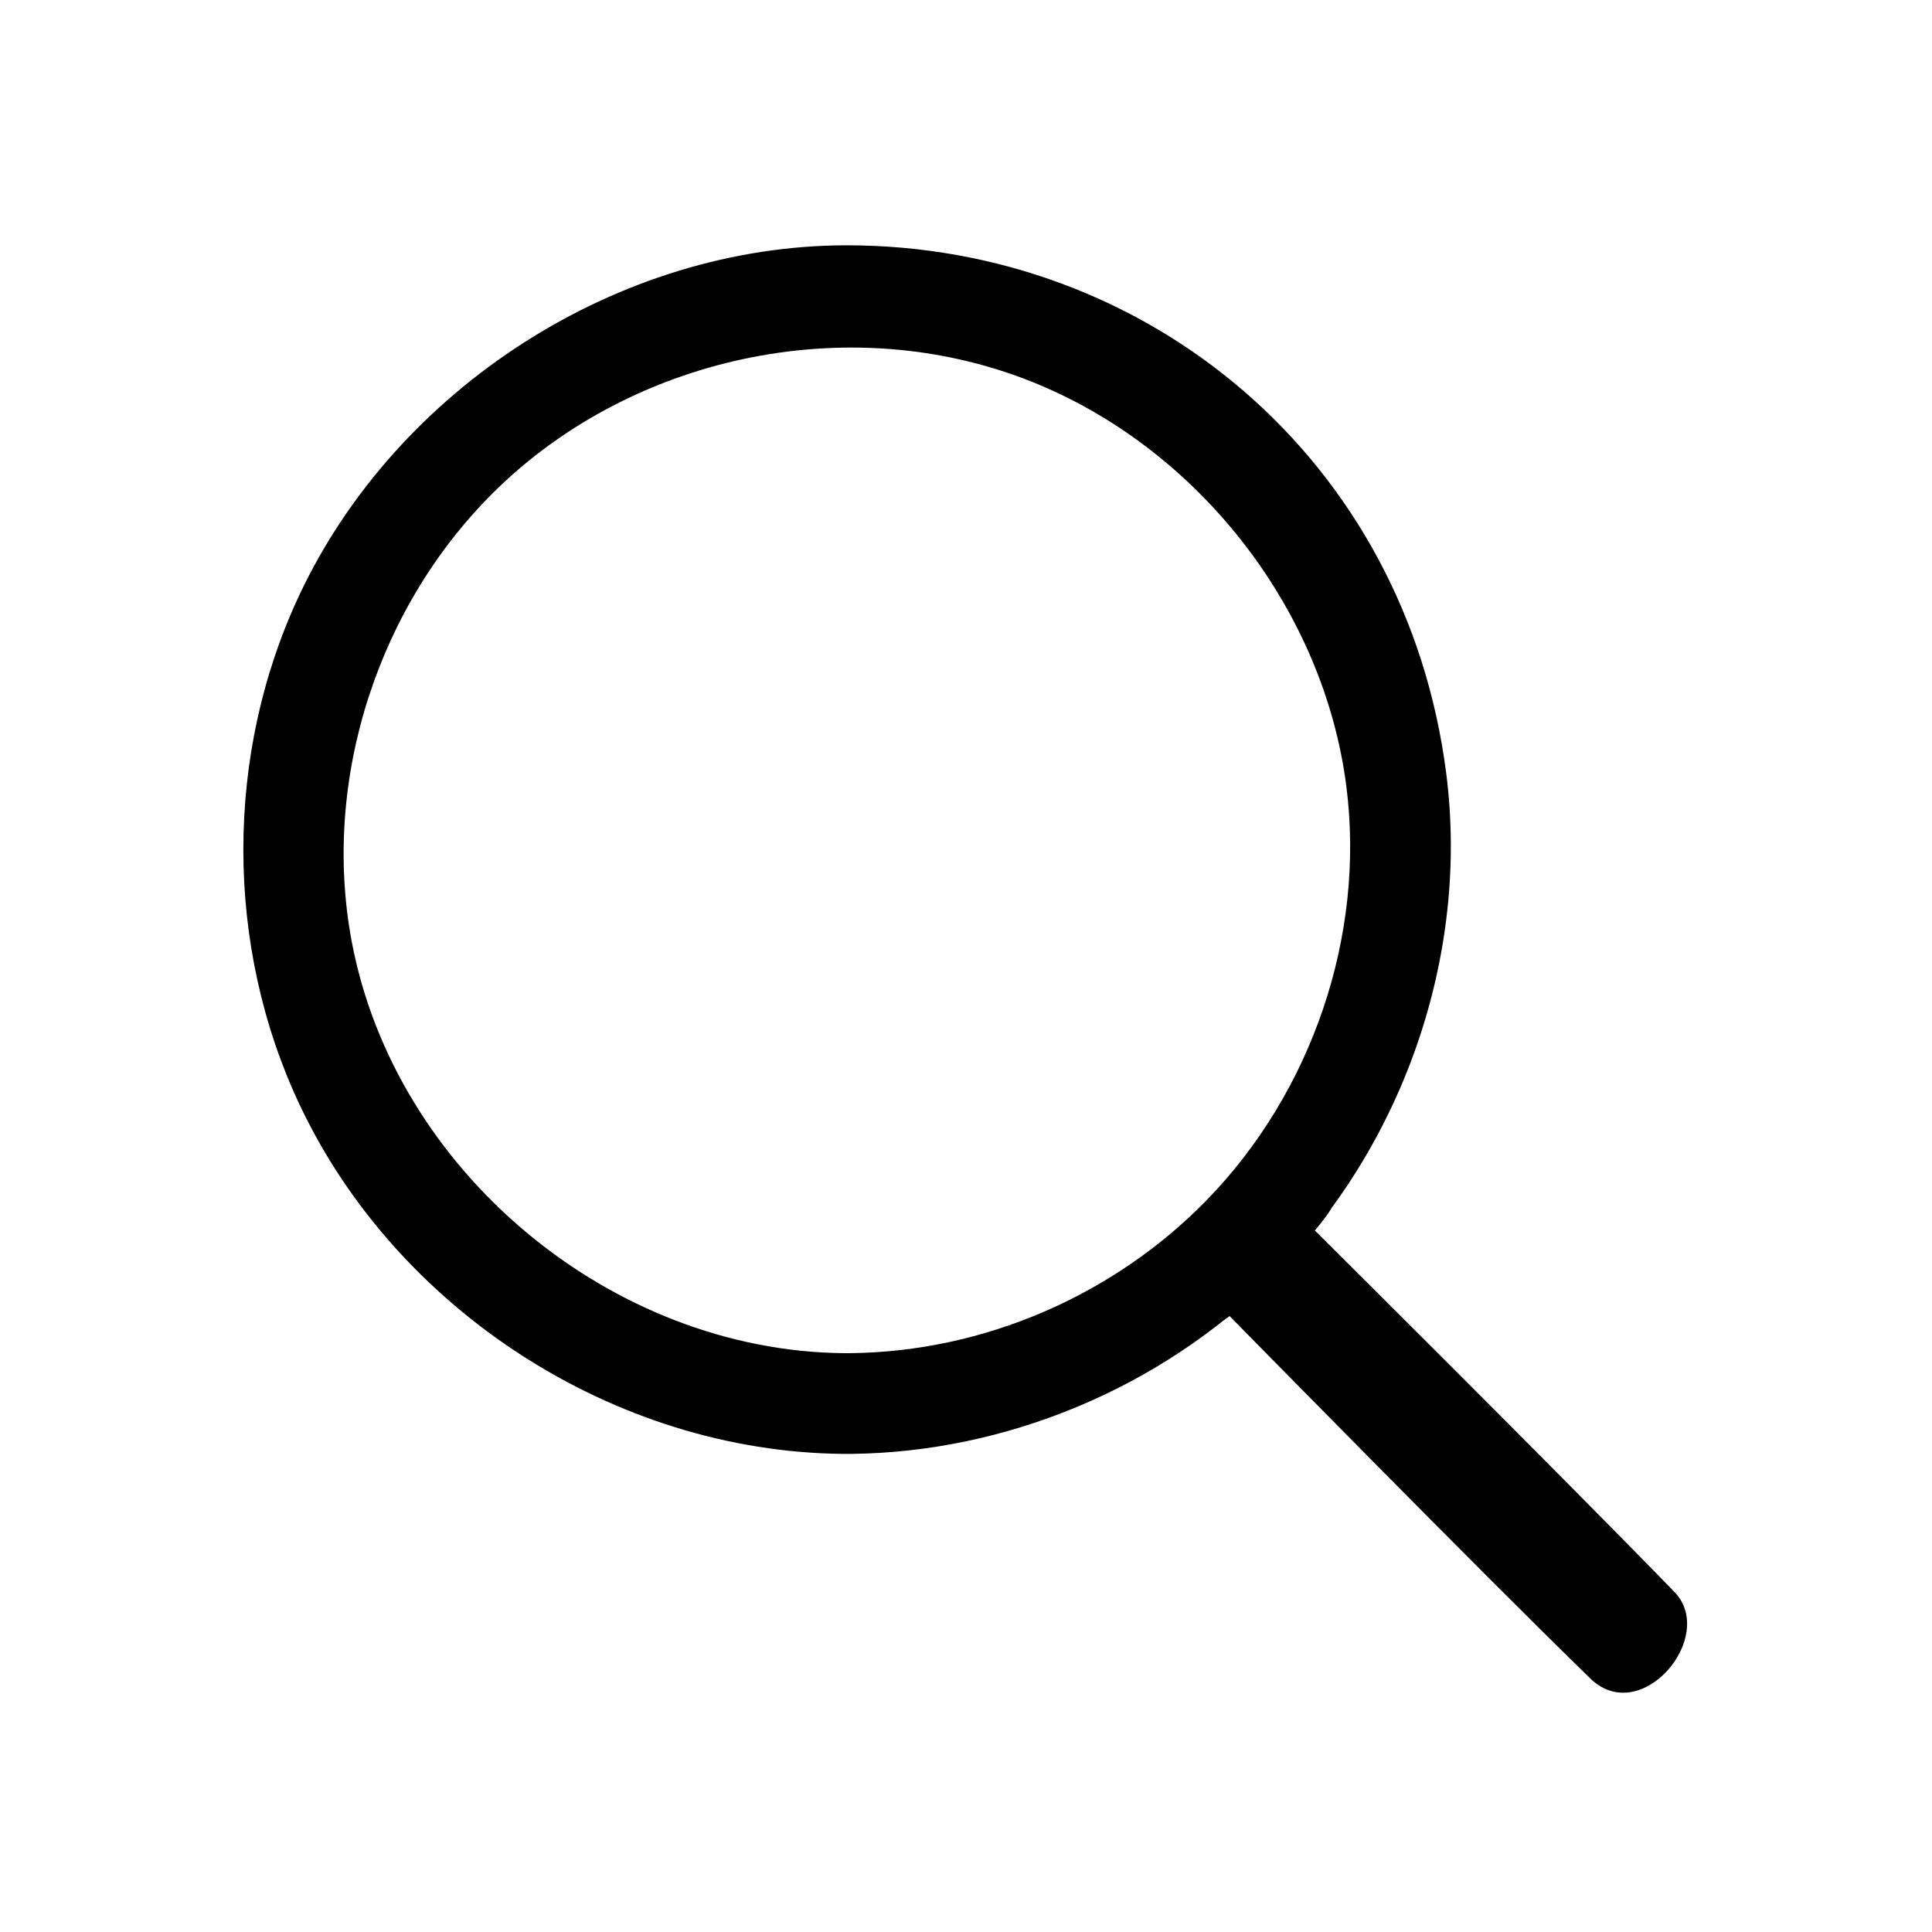
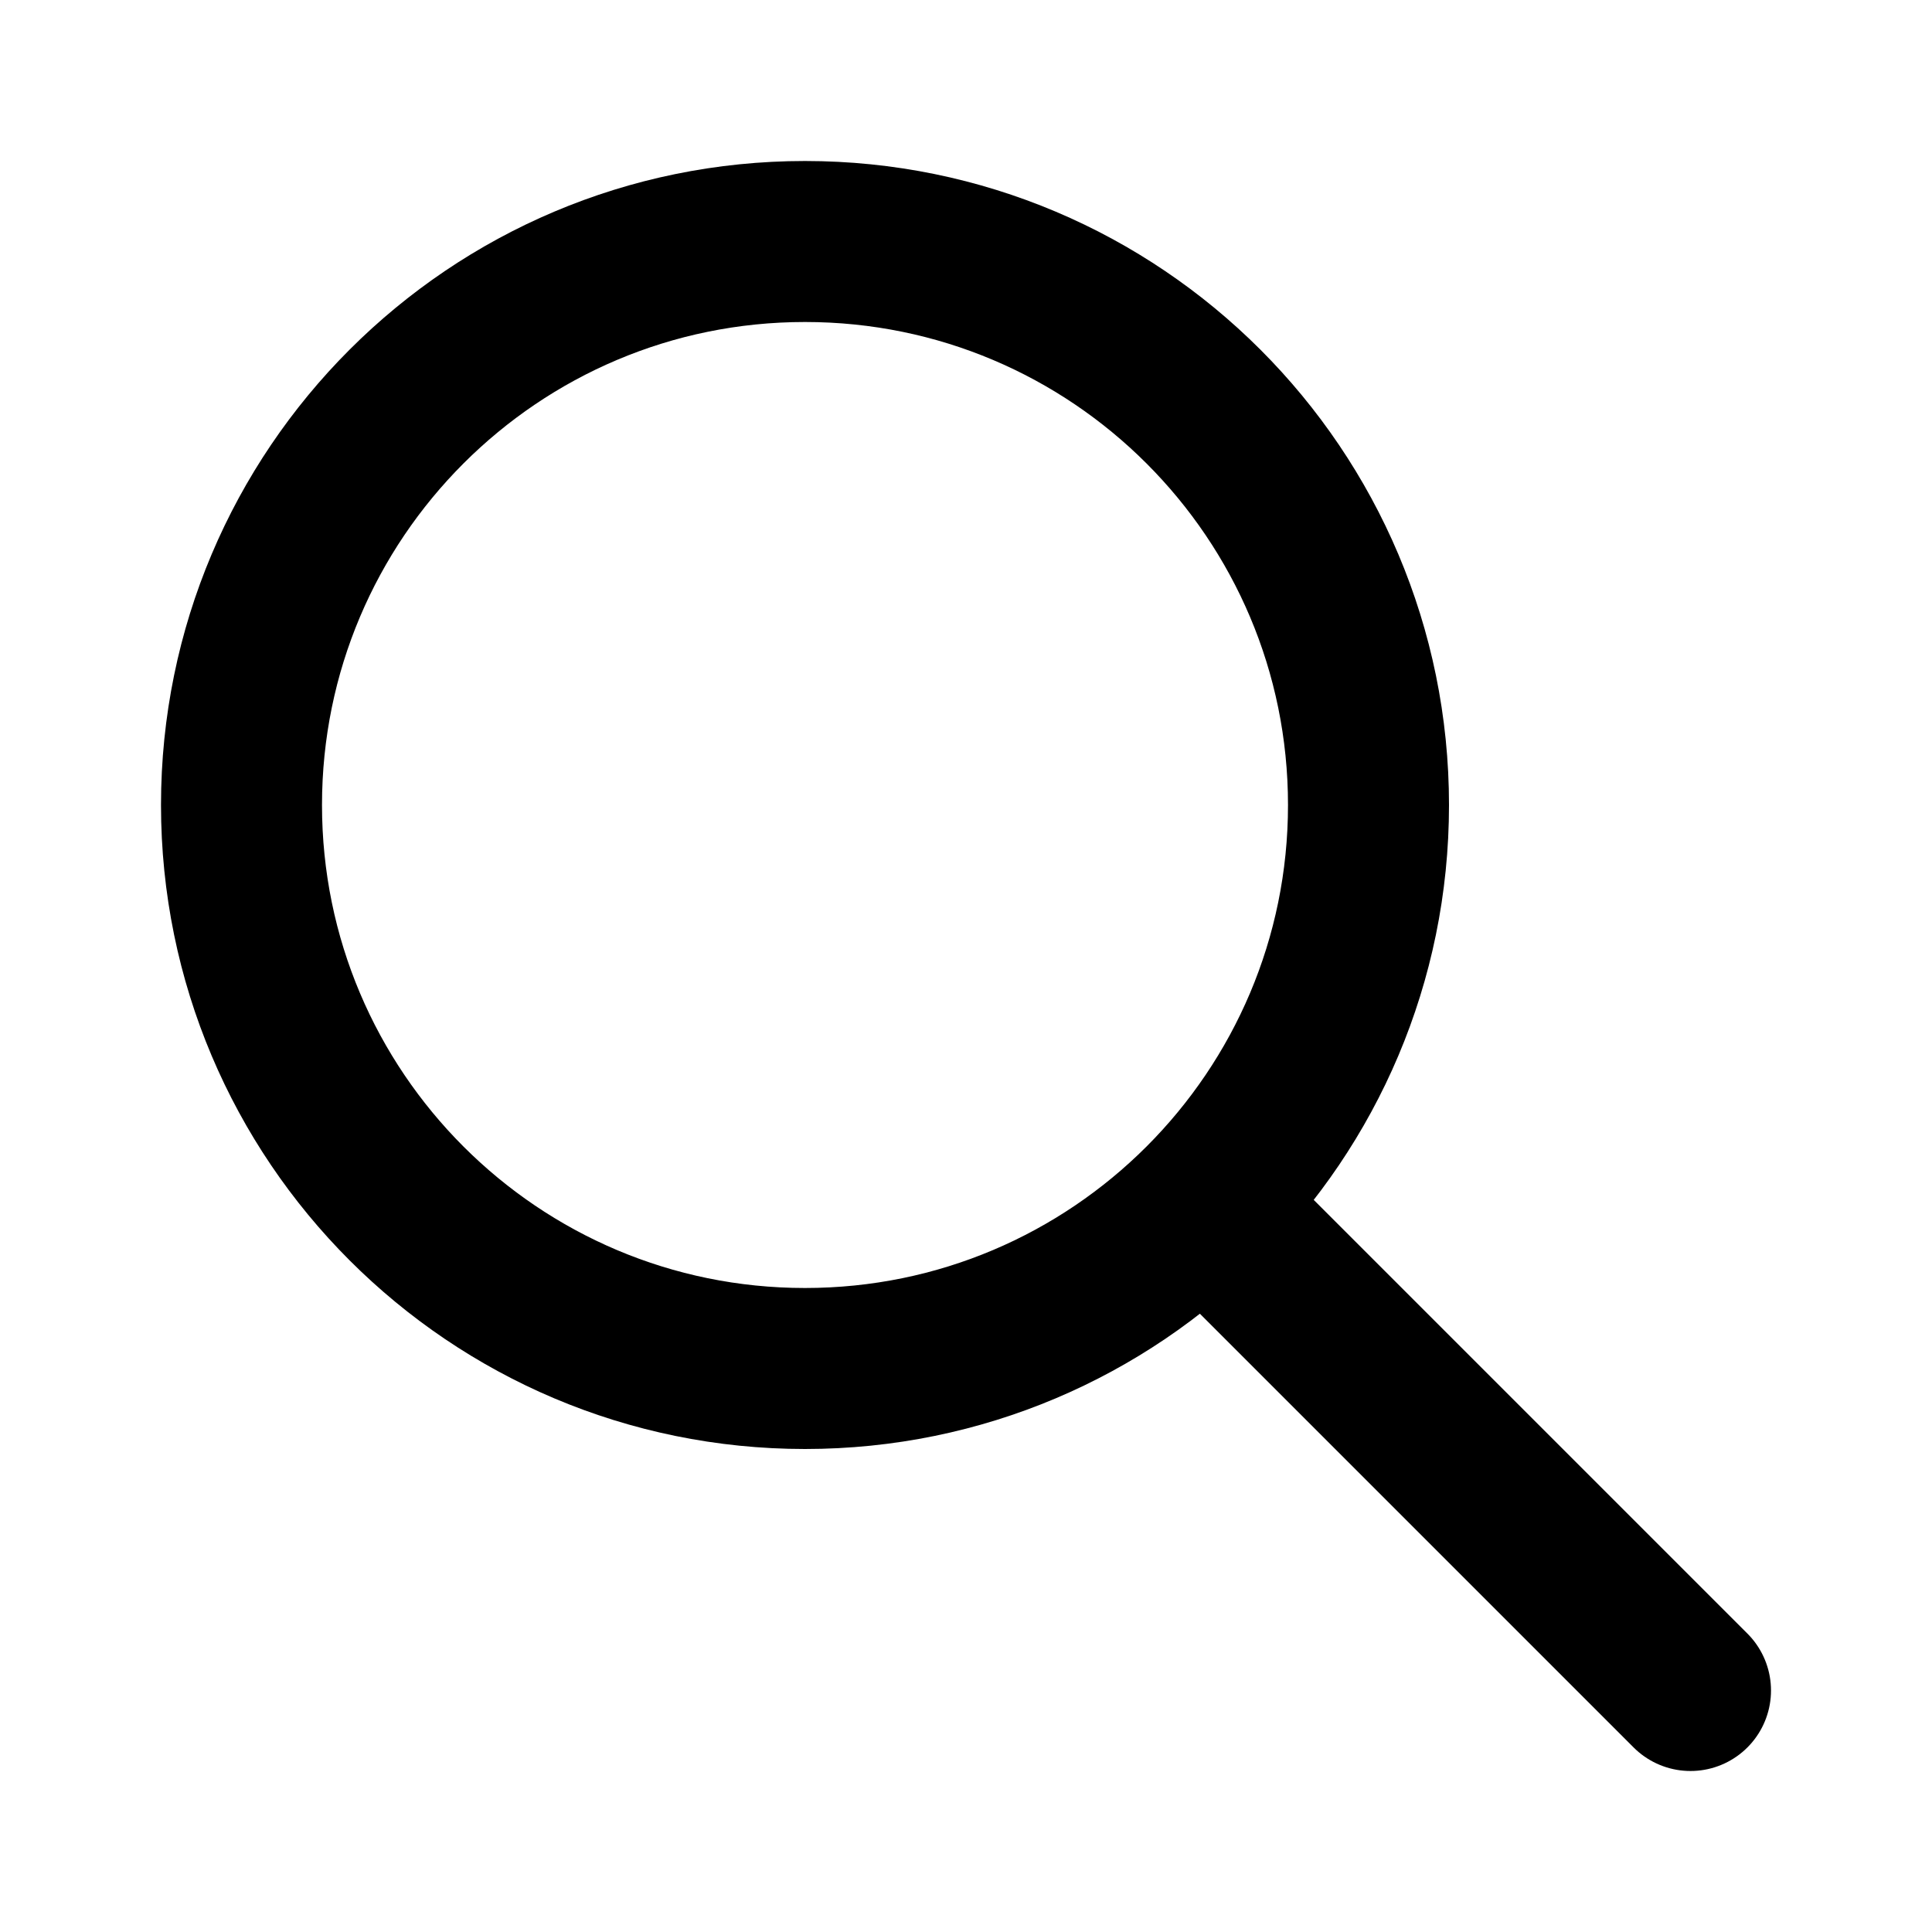
- <svg xmlns="http://www.w3.org/2000/svg" fill="#000000" width="800px" height="800px" viewBox="0 0 64 64" version="1.1" xml:space="preserve" style="fill-rule:evenodd;clip-rule:evenodd;stroke-linejoin:round;stroke-miterlimit:2;">
-   <rect id="Icons" x="-640" y="-128" width="1280" height="800" style="fill:none;" />
-   <g id="Icons1">
-     <g id="Strike">
- 
- </g>
-     <g id="H1">
- 
- </g>
-     <g id="H2">
- 
- </g>
-     <g id="H3">
- 
- </g>
-     <g id="list-ul">
- 
- </g>
-     <g id="hamburger-1">
- 
- </g>
-     <g id="hamburger-2">
- 
- </g>
-     <g id="list-ol">
- 
- </g>
-     <g id="list-task">
- 
- </g>
-     <g id="trash">
- 
- </g>
-     <g id="vertical-menu">
- 
- </g>
-     <g id="horizontal-menu">
- 
- </g>
-     <g id="sidebar-2">
- 
- </g>
-     <g id="Pen">
- 
- </g>
-     <g id="Pen1">
- 
- </g>
-     <g id="clock">
- 
- </g>
-     <g id="external-link">
- 
- </g>
-     <g id="hr">
- 
- </g>
-     <g id="info">
- 
- </g>
-     <g id="warning">
- 
- </g>
-     <g id="plus-circle">
- 
- </g>
-     <g id="minus-circle">
- 
- </g>
-     <g id="vue">
- 
- </g>
-     <g id="cog">
- 
- </g>
-     <g id="logo">
- 
- </g>
-     <g id="radio-check">
- 
- </g>
-     <g id="eye-slash">
- 
- </g>
-     <g id="eye">
- 
- </g>
-     <g id="toggle-off">
- 
- </g>
-     <g id="shredder">
- 
- </g>
-     <path d="M39.94,44.142c-3.387,2.507 7.145,-8.263 4.148,-4.169c0.075,-0.006 -0.064,0.221 -0.53,0.79c0,0 8.004,7.95 11.933,11.996c1.364,1.475 -1.097,4.419 -2.769,2.882c-3.558,-3.452 -11.977,-12.031 -11.99,-12.045l-0.792,0.546Z" />
-     <path d="M28.179,48.162c5.15,-0.05 10.248,-2.183 13.914,-5.806c4.354,-4.303 6.596,-10.669 5.814,-16.747c-1.34,-10.415 -9.902,-17.483 -19.856,-17.483c-7.563,0 -14.913,4.731 -18.137,11.591c-2.468,5.252 -2.473,11.593 0,16.854c3.201,6.812 10.431,11.518 18.008,11.591c0.086,0 0.172,0 0.257,0Zm-0.236,-3.337c-7.691,-0.074 -14.867,-6.022 -16.294,-13.648c-1.006,-5.376 0.893,-11.194 4.849,-15.012c4.618,-4.459 11.877,-5.952 17.913,-3.425c5.4,2.261 9.442,7.511 10.187,13.295c0.638,4.958 -1.141,10.154 -4.637,13.733c-3.067,3.14 -7.368,5.014 -11.803,5.057c-0.072,0 -0.143,0 -0.215,0Z" style="fill-rule:nonzero;" />
-     <g id="spinner--loading--dots-">
- 
- </g>
-     <g id="react">
- 
- </g>
-     <g id="check-selected">
- 
- </g>
-     <g id="turn-off">
- 
- </g>
-     <g id="code-block">
- 
- </g>
-     <g id="user">
- 
- </g>
-     <g id="coffee-bean">
- 
- </g>
-     <g id="coffee-beans">
-       <g id="coffee-bean1">
- 
- </g>
-     </g>
-     <g id="coffee-bean-filled">
- 
- </g>
-     <g id="coffee-beans-filled">
-       <g id="coffee-bean2">
- 
- </g>
-     </g>
-     <g id="clipboard">
- 
- </g>
-     <g id="clipboard-paste">
- 
- </g>
-     <g id="clipboard-copy">
- 
- </g>
-     <g id="Layer1">
- 
- </g>
-   </g>
+ <svg xmlns="http://www.w3.org/2000/svg" width="800px" height="800px" viewBox="0 0 24 24" fill="none">
+   <path d="M21 21L15 15M17 10C17 13.866 13.866 17 10 17C6.134 17 3 13.866 3 10C3 6.134 6.134 3 10 3C13.866 3 17 6.134 17 10Z" stroke="#000000" stroke-width="2" stroke-linecap="round" stroke-linejoin="round" />
</svg>
